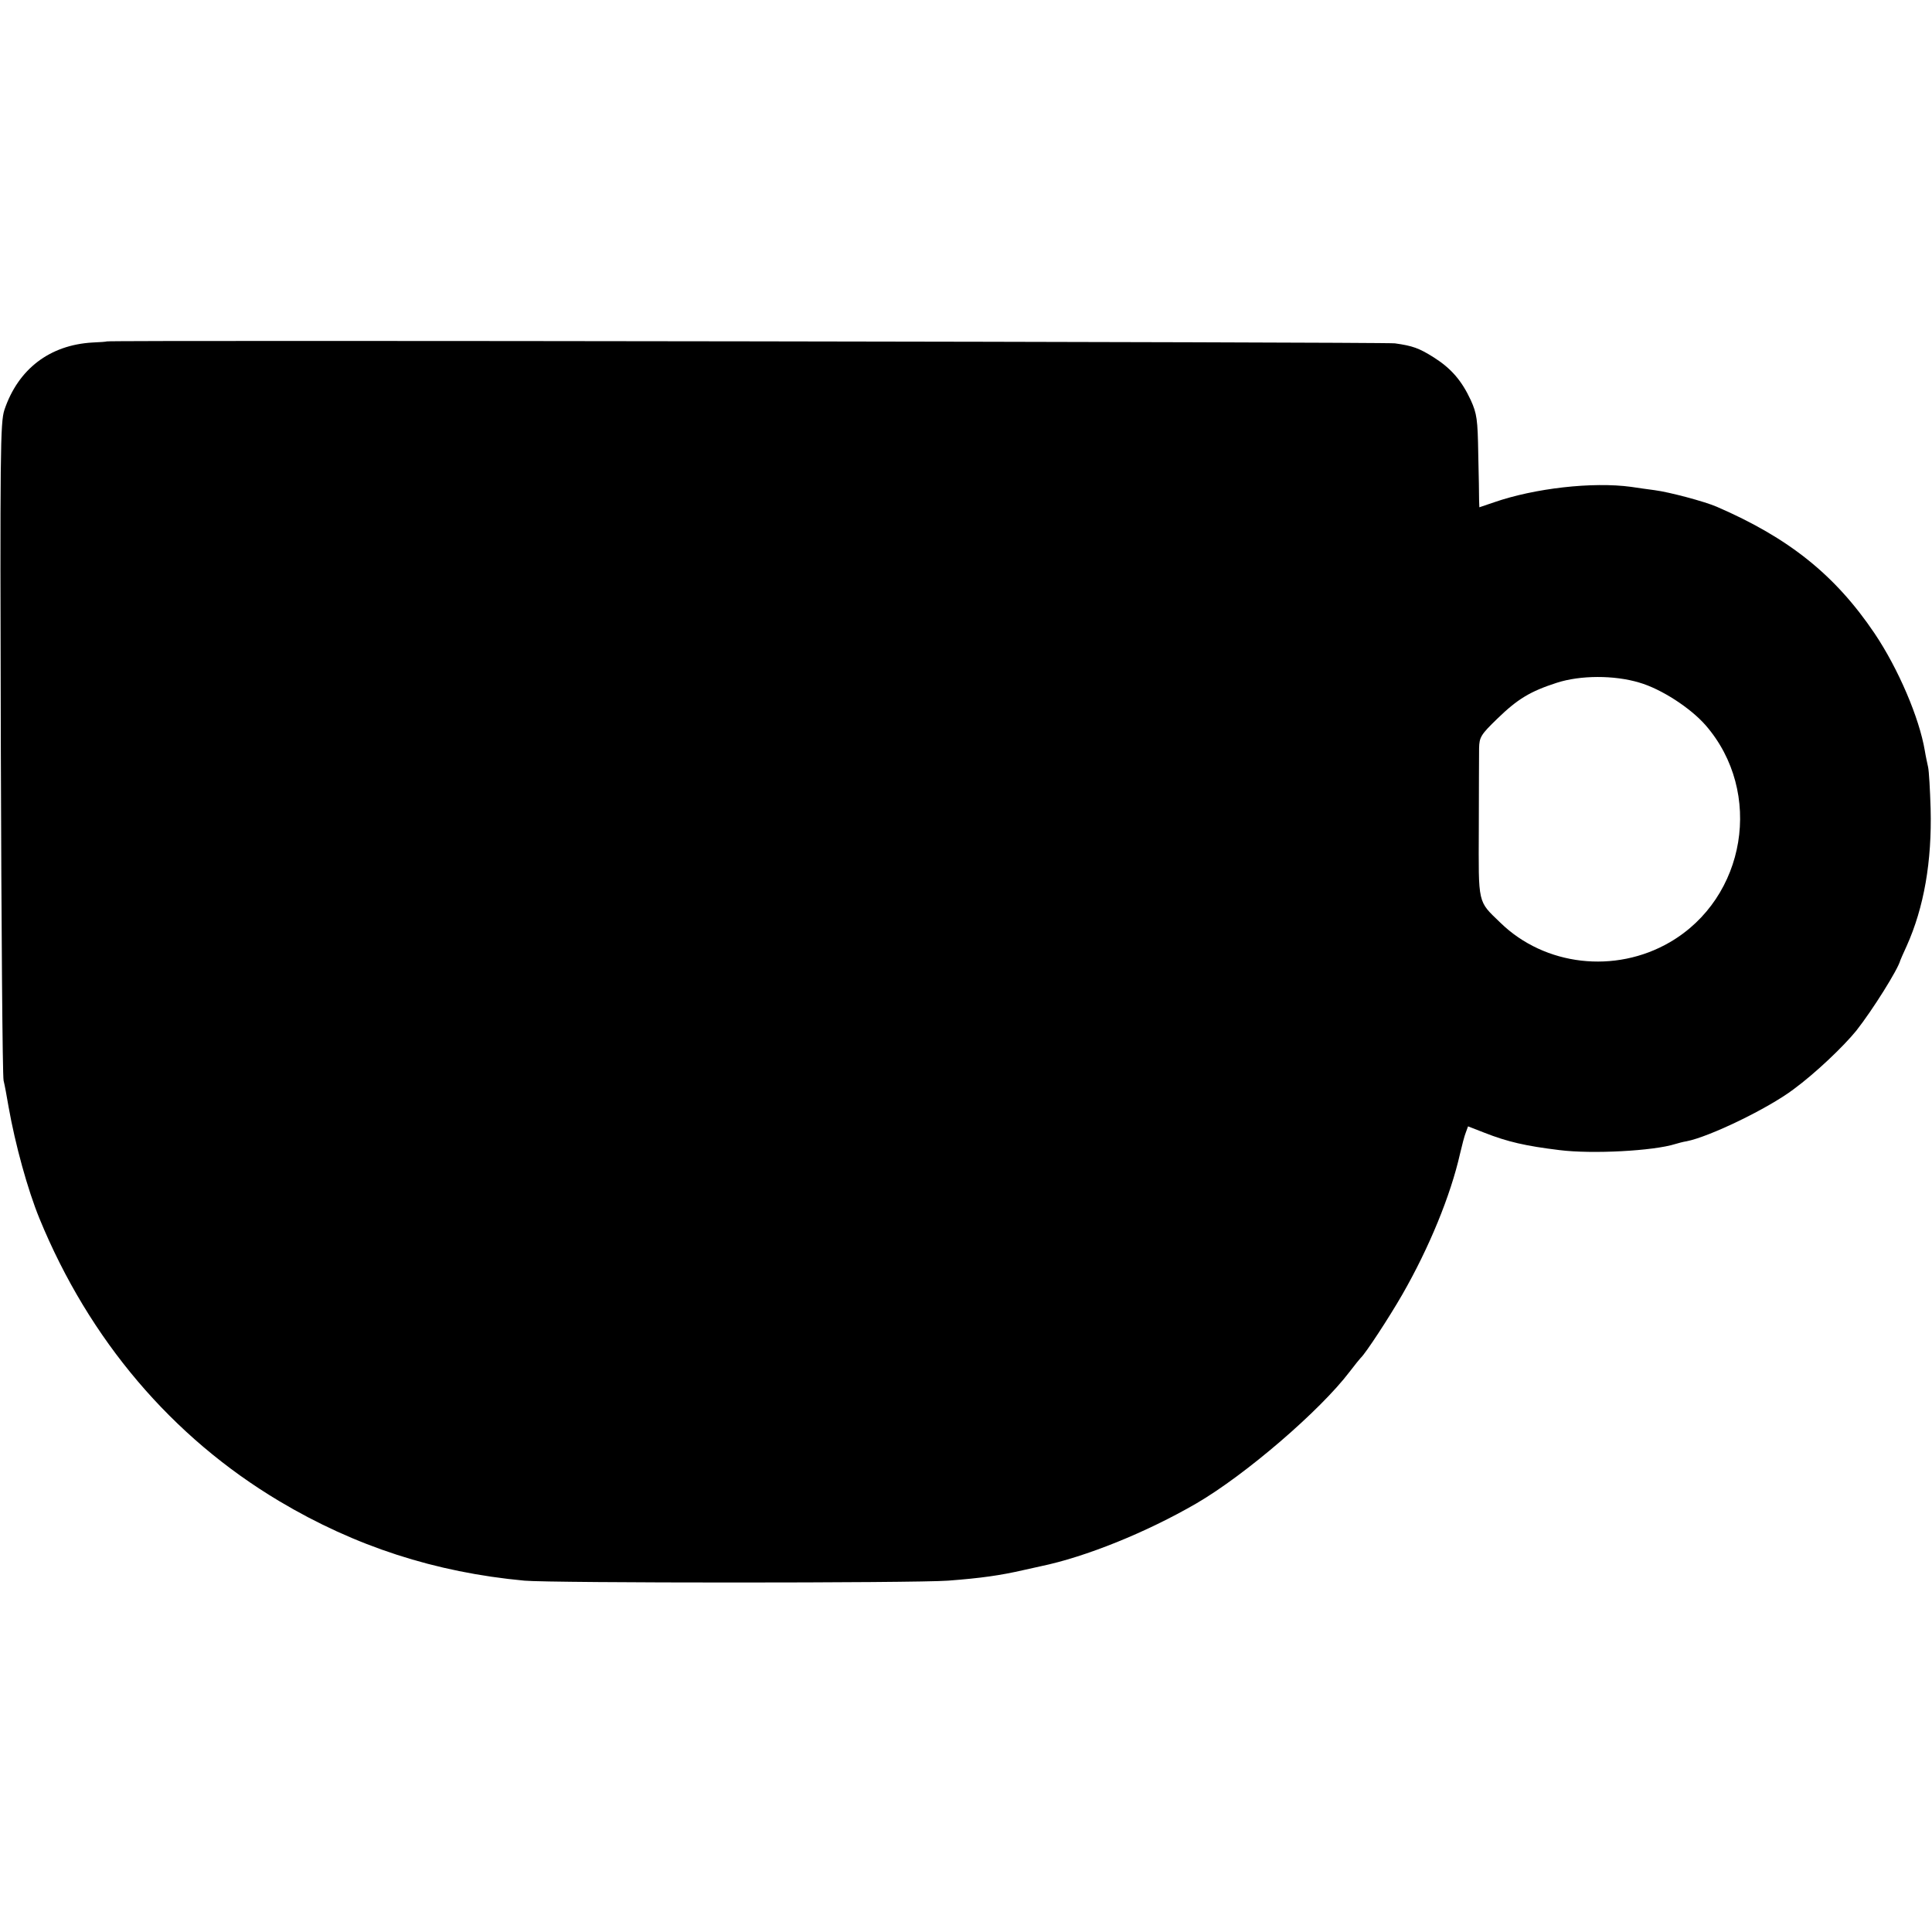
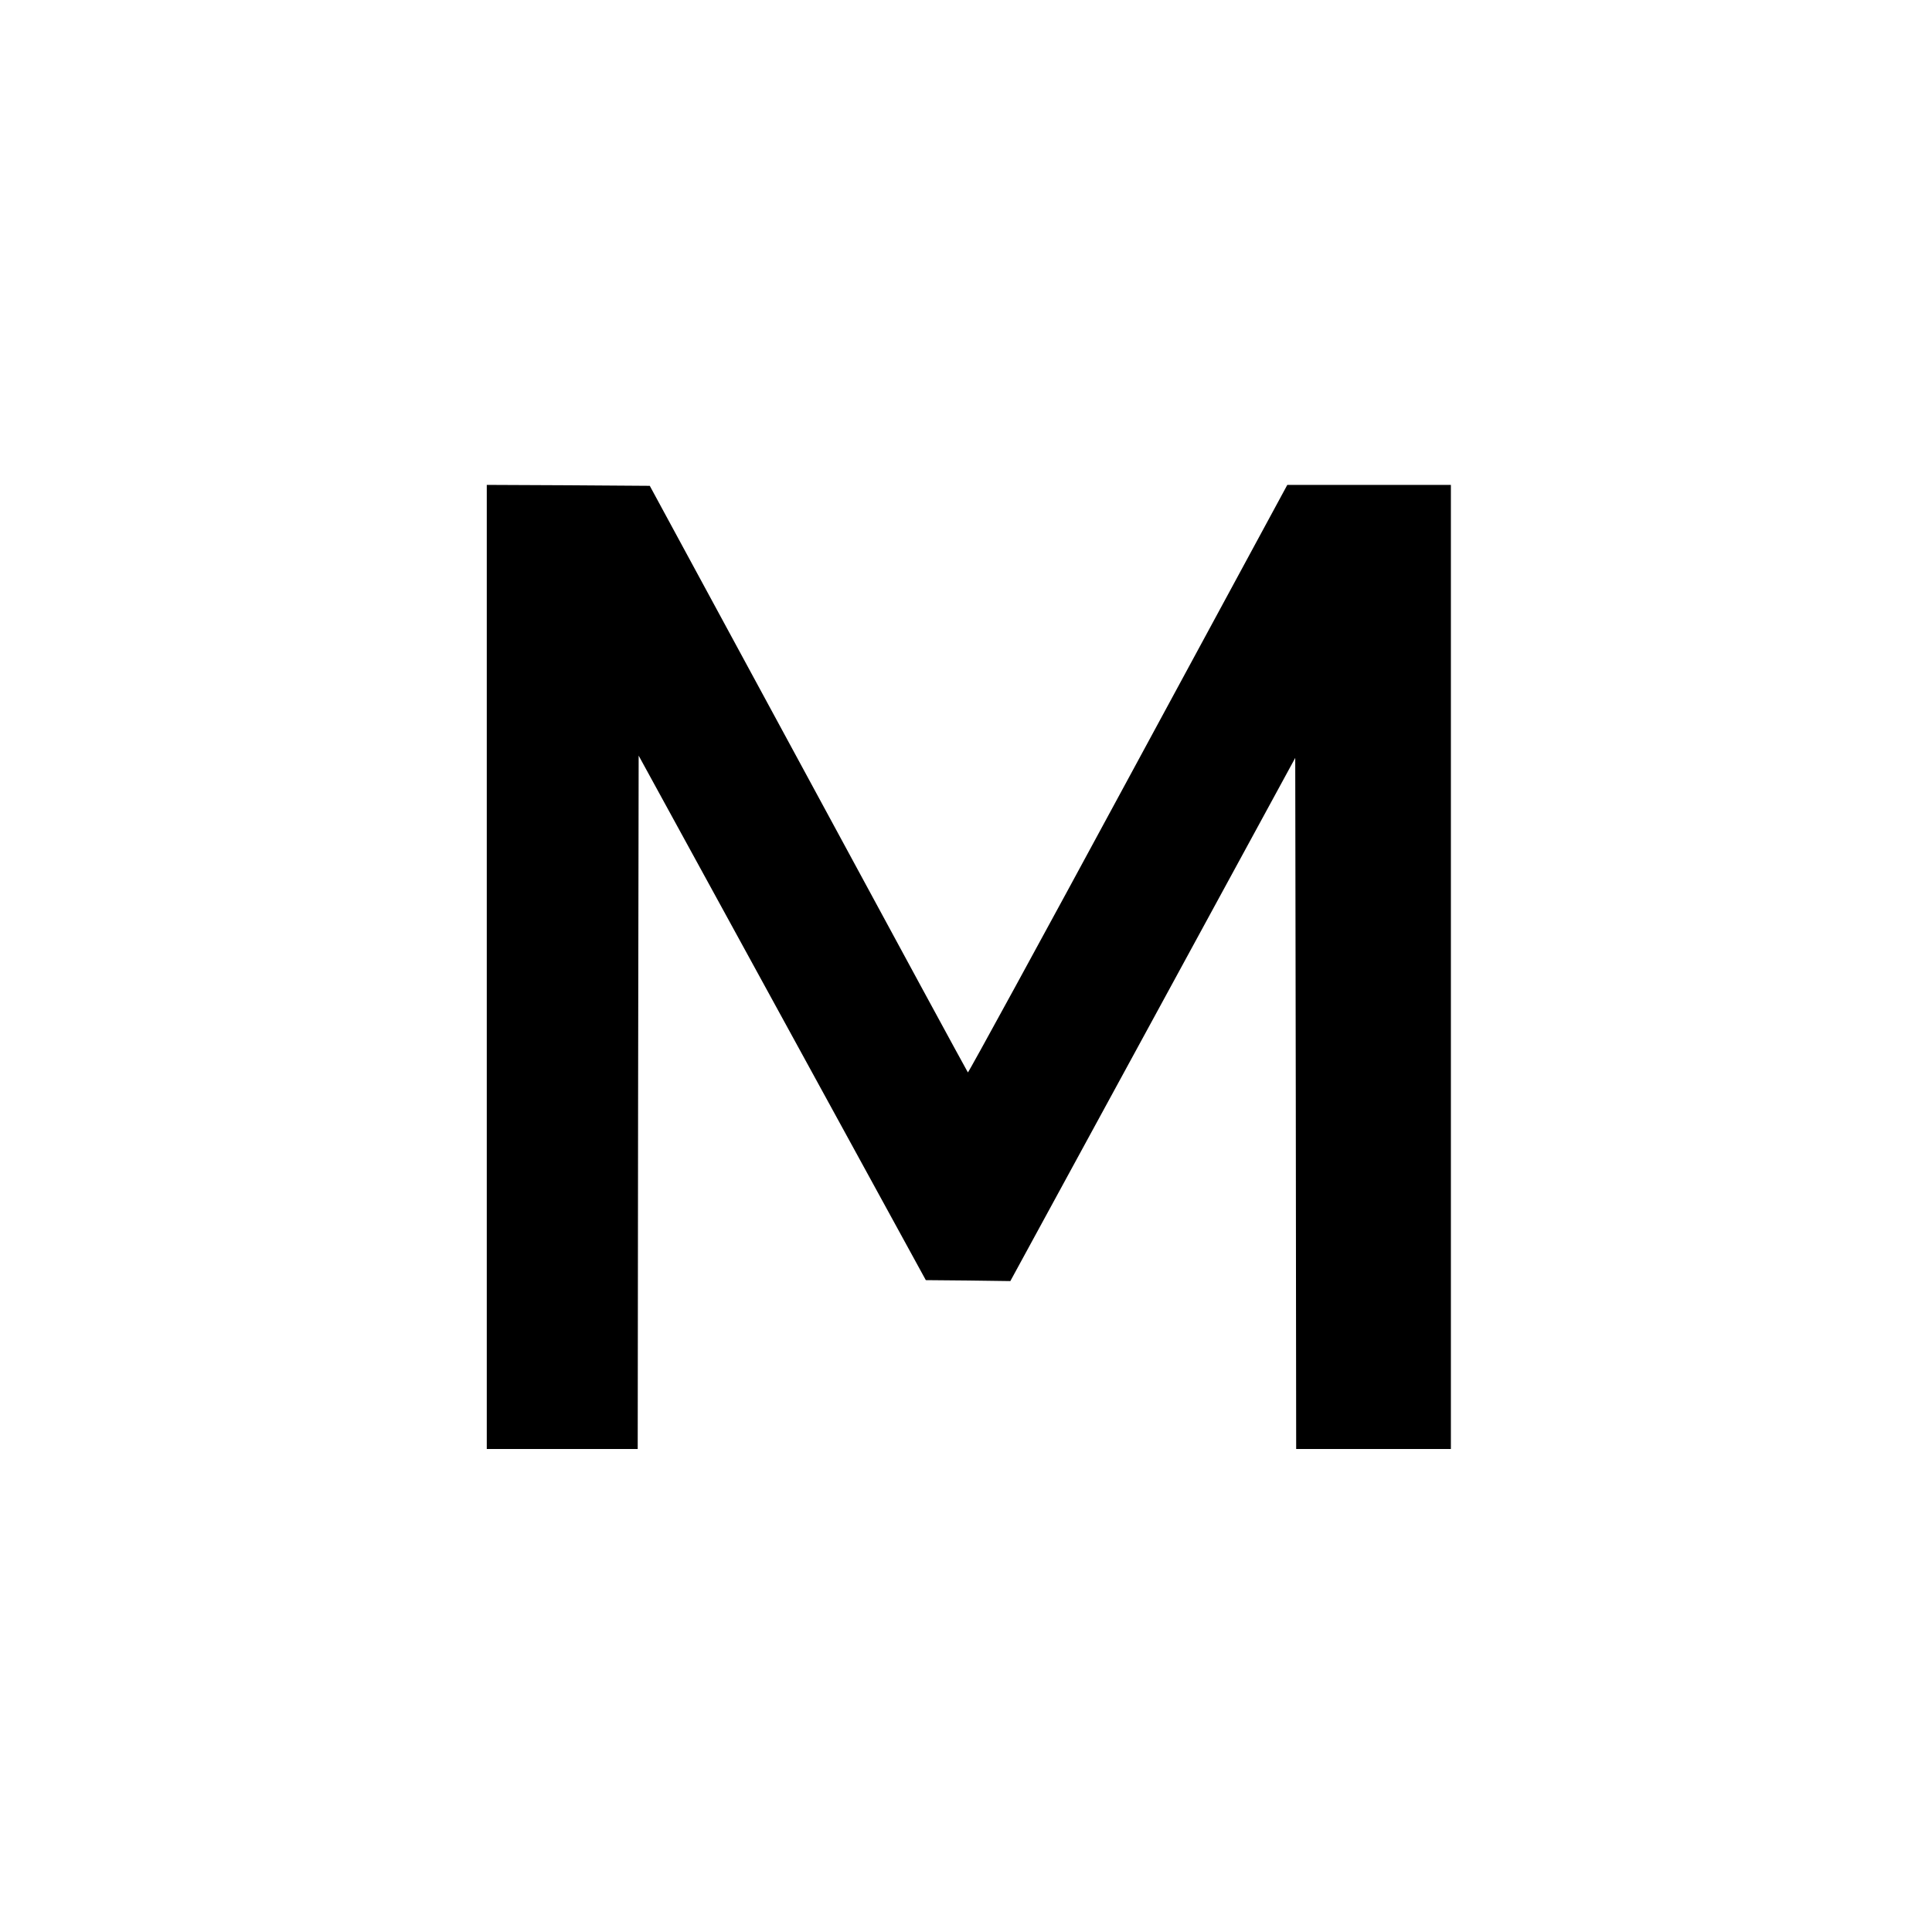
- <svg xmlns="http://www.w3.org/2000/svg" version="1.0" width="700pt" height="700pt" viewBox="0 0 700 700" preserveAspectRatio="xMidYMid meet">
-   <g transform="translate(0,700) scale(0.1,-0.1)" fill="#000000" stroke="none">
-     <path d="M387 5763 c-1 -1 -24 -3 -52 -4 -155 -9 -269 -96 -319 -244 -15 -46 -16 -145 -13 -1225 2 -646 6 -1188 10 -1205 4 -16 12 -59 18 -95 24 -136 69 -300 112 -405 180 -439 480 -792 869 -1024 275 -164 565 -258 888 -288 97 -9 1416 -9 1535 0 119 9 189 19 272 38 27 6 55 12 63 14 164 34 384 123 565 228 177 103 448 336 555 477 19 25 37 47 40 50 17 15 104 148 151 230 97 169 175 359 209 510 7 30 16 65 21 77 l8 22 59 -23 c84 -33 149 -48 272 -63 119 -15 341 -3 420 22 10 3 28 8 41 10 82 16 294 118 387 188 79 58 181 155 228 213 59 75 151 222 159 254 1 3 11 26 23 52 63 140 92 307 87 498 -2 69 -6 136 -9 150 -3 14 -9 41 -12 60 -20 119 -96 297 -182 425 -143 212 -311 346 -572 459 -44 19 -171 53 -225 60 -22 3 -60 8 -85 12 -140 19 -350 -5 -497 -56 l-53 -18 -1 26 c0 15 -1 90 -3 167 -2 126 -5 146 -27 195 -33 71 -71 115 -134 155 -54 34 -77 42 -141 51 -35 5 -4663 12 -4667 7z m5552 -1236 c80 -23 186 -92 241 -155 210 -242 147 -625 -130 -786 -198 -115 -453 -86 -614 71 -83 80 -79 64 -78 341 0 136 1 267 1 291 1 40 6 49 66 107 73 71 119 99 215 130 86 28 209 28 299 1z" />
+ <svg xmlns="http://www.w3.org/2000/svg" version="1.0" width="1024pt" height="1024pt" viewBox="0 0 1024 1024" preserveAspectRatio="xMidYMid meet">
+   <g transform="translate(0,1024) scale(0.1,-0.1)" fill="#000000" stroke="none">
+     <path d="M2580 5115 l0 -2555 400 0 400 0 2 1837 3 1838 761 -1390 761 -1390 224 -2 224 -3 755 1386 755 1387 3 -1832 2 -1831 410 0 410 0 0 2555 0 2555 -434 0 -433 0 -844 -1559 c-464 -858 -846 -1557 -849 -1555 -3 3 -383 703 -845 1557 l-841 1552 -432 3 -432 2 0 -2555z" />
  </g>
</svg>
